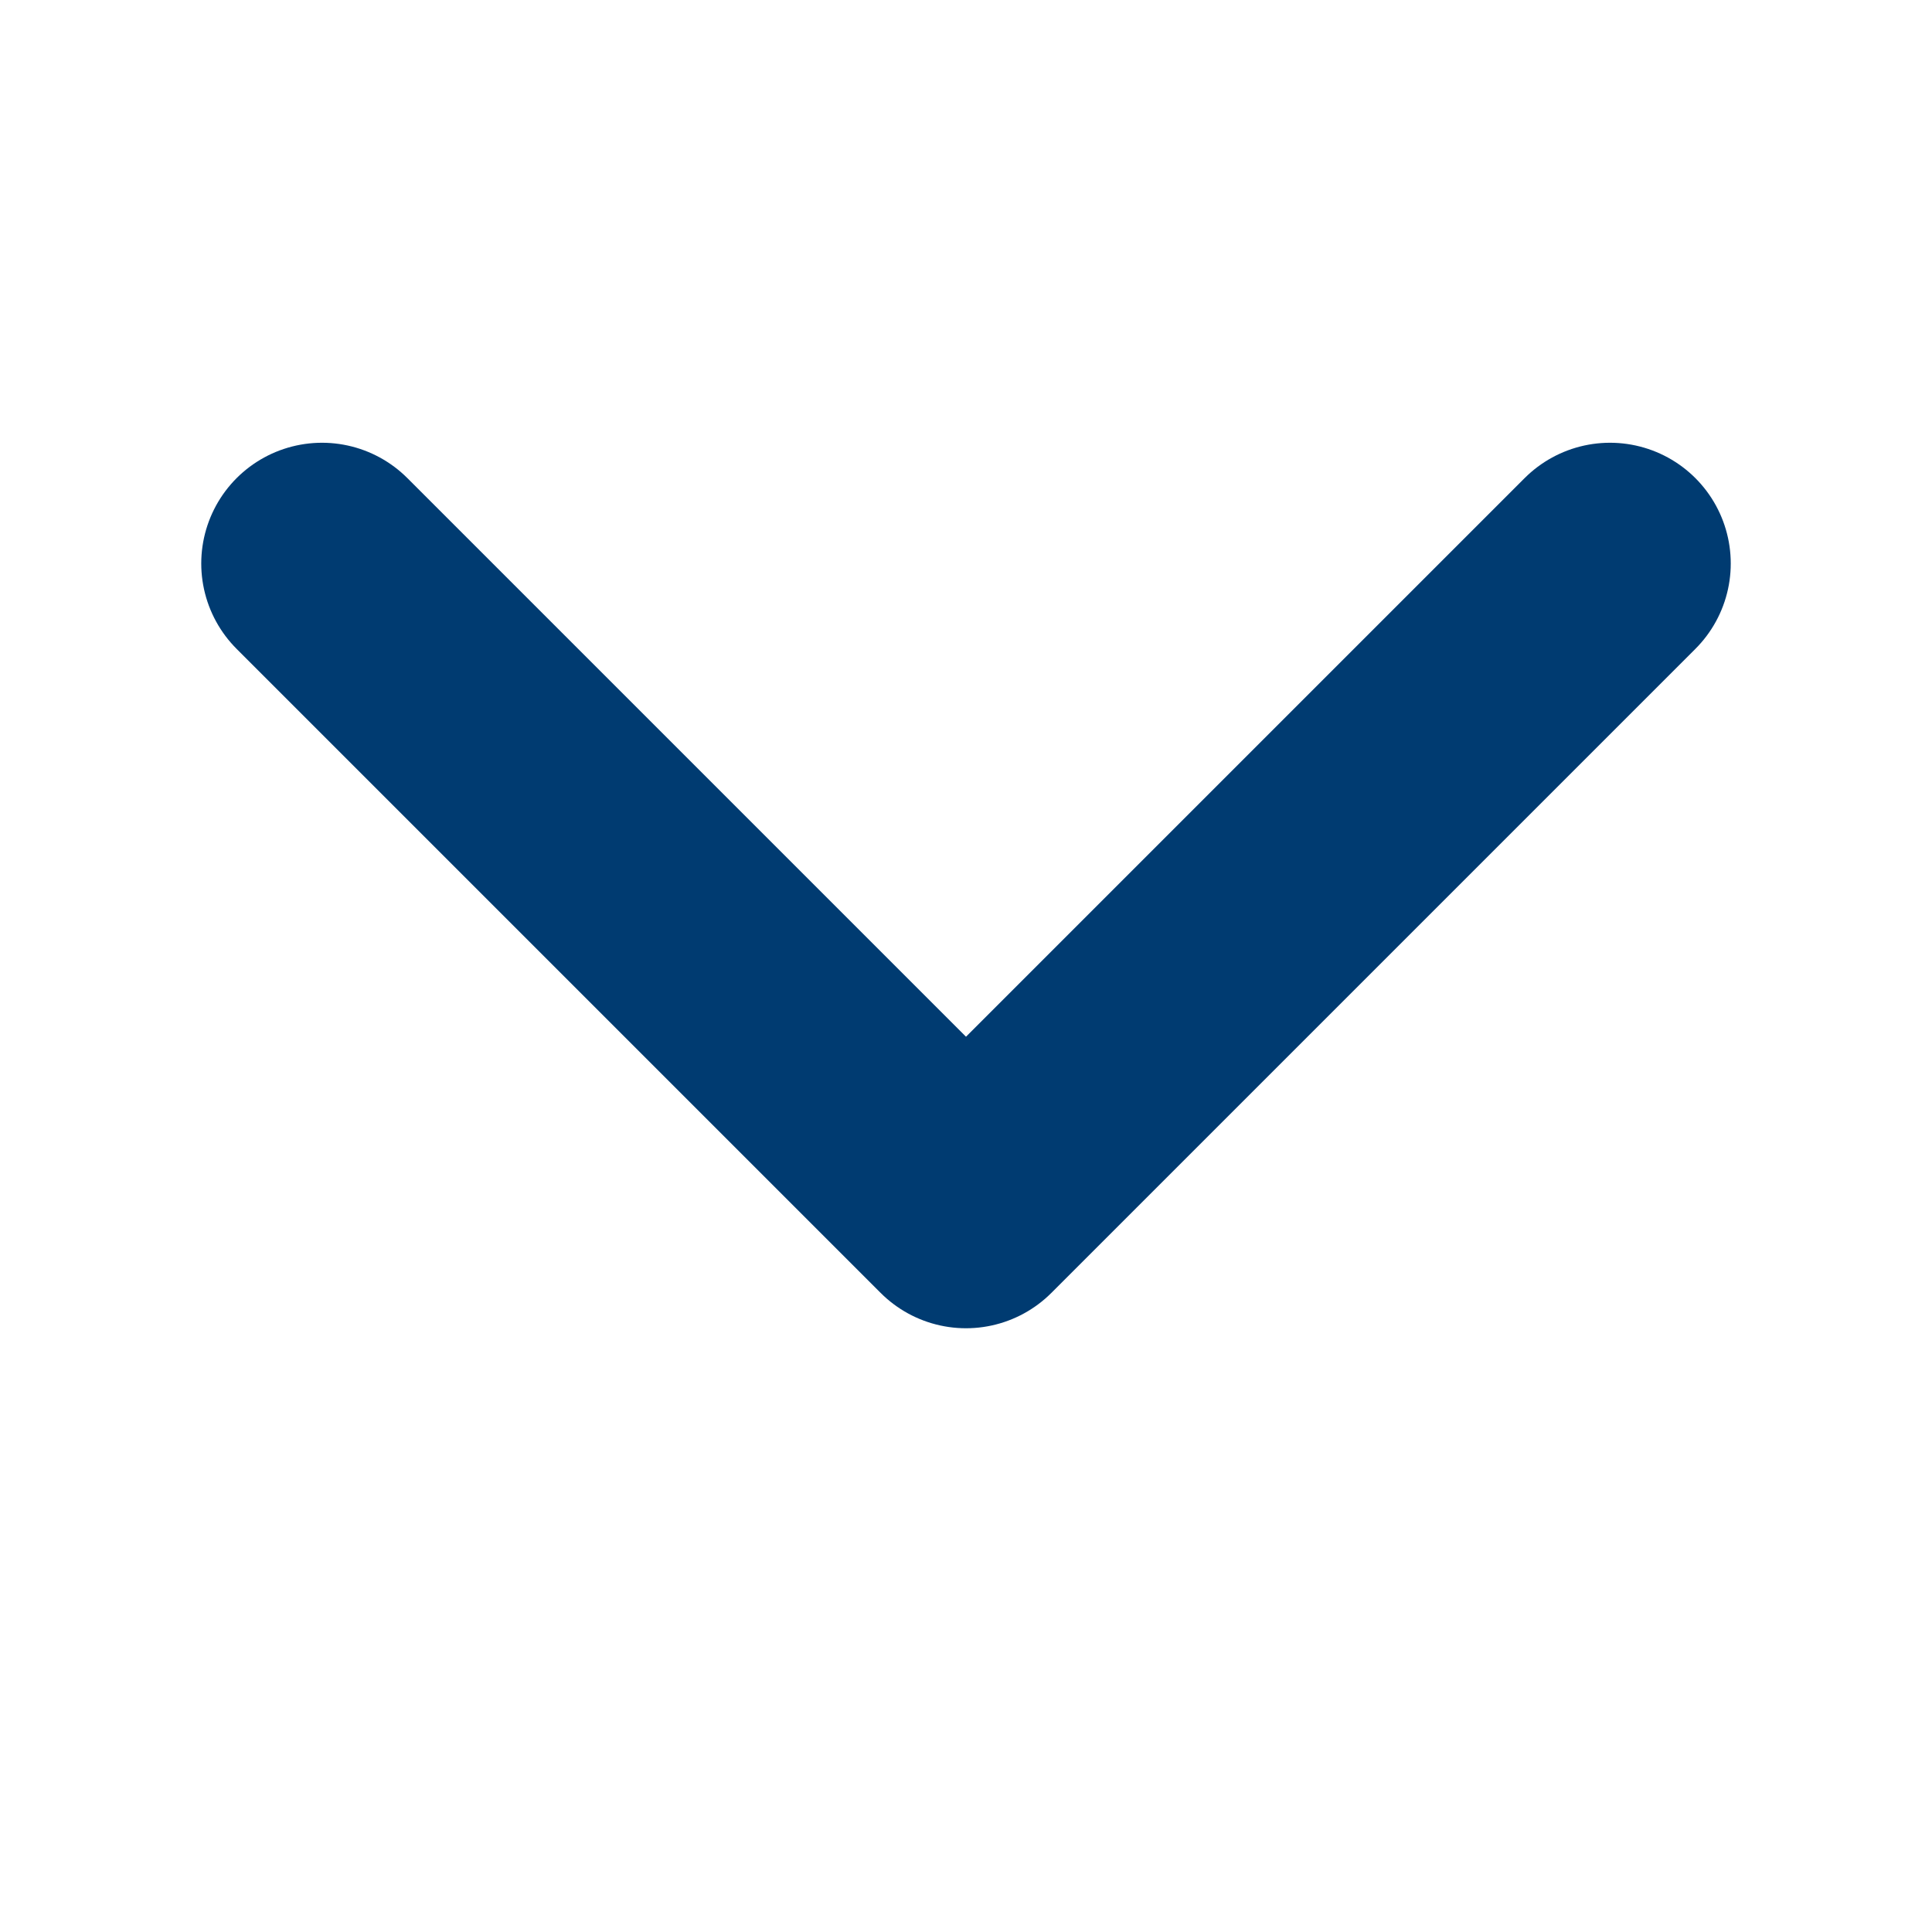
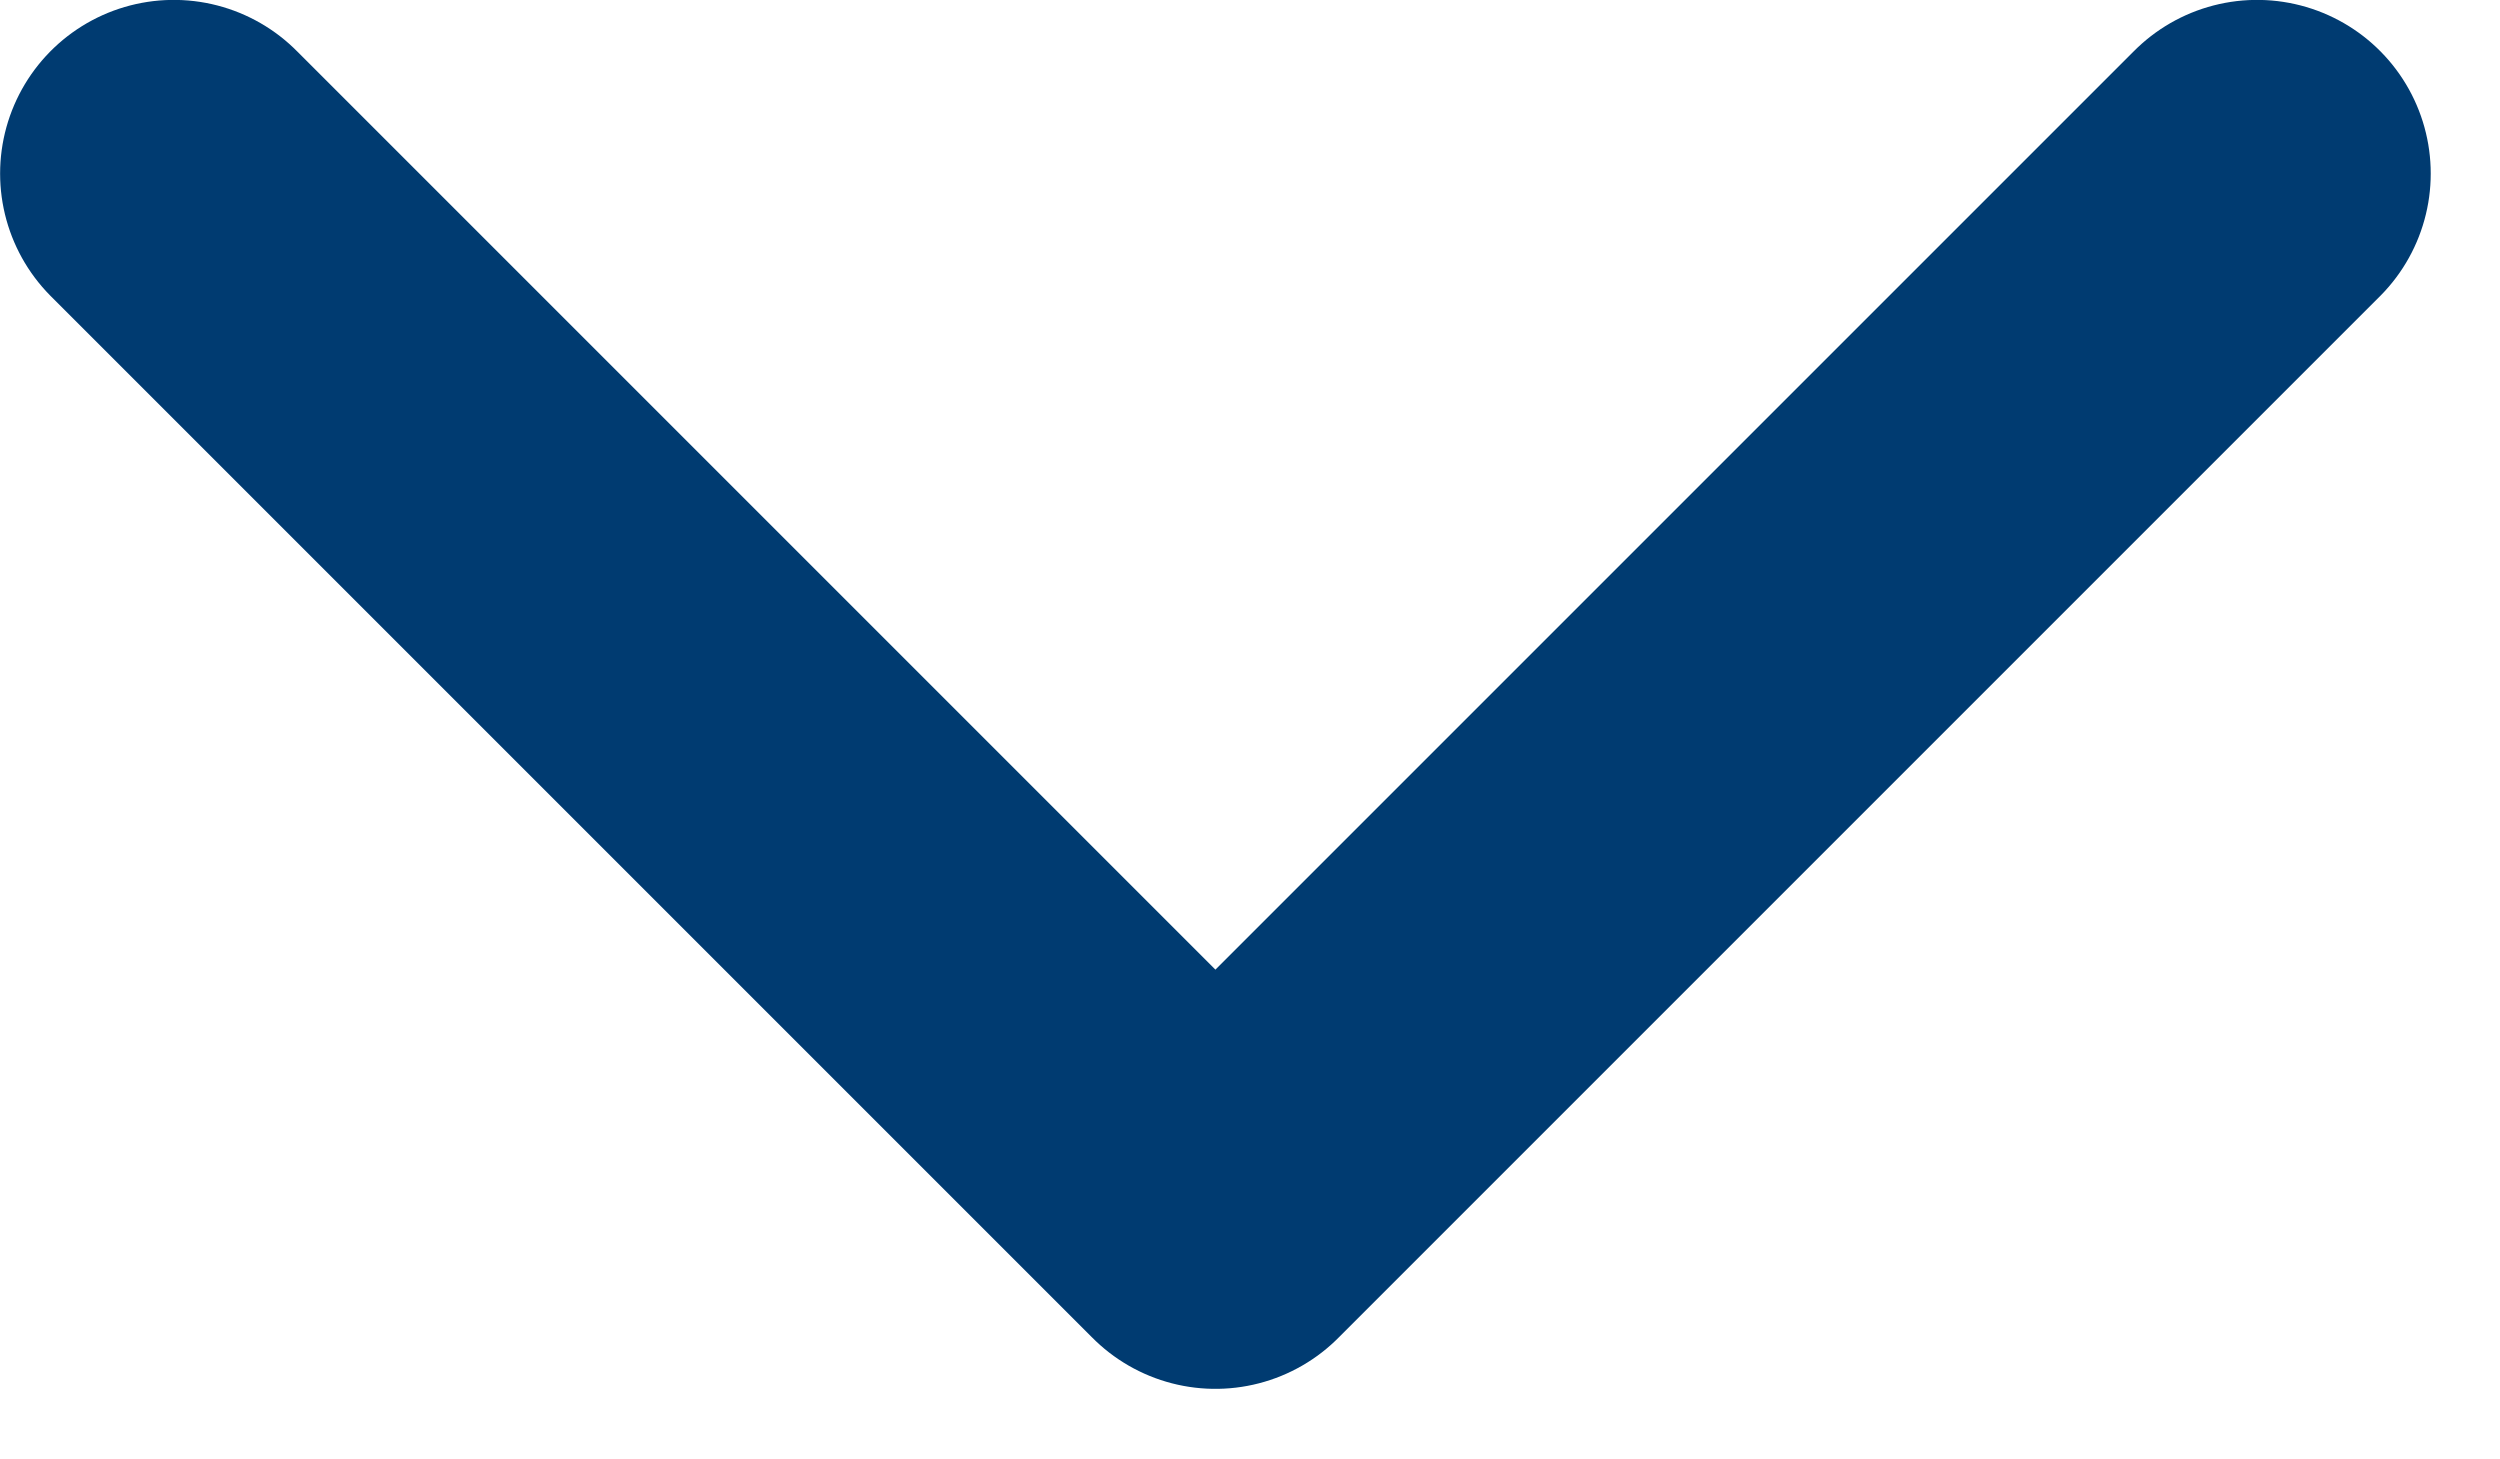
- <svg xmlns="http://www.w3.org/2000/svg" width="24" height="24" viewBox="0 0 24 24" fill="none">
-   <mask id="mask0_10120_1213" style="mask-type:alpha" maskUnits="userSpaceOnUse" x="0" y="0" width="24" height="24">
-     <rect width="24" height="24" fill="#D9D9D9" />
-   </mask>
-   <g mask="url(#mask0_10120_1213)">
-     <path d="M4 7L12 15L20 7" stroke="#003B71" stroke-width="3" stroke-linecap="round" stroke-linejoin="round" />
-   </g>
+ <svg xmlns="http://www.w3.org/2000/svg" width="12" height="7" viewBox="0 0 12 7" fill="none">
+   <path d="M0.834 0.833L5.834 5.833L10.834 0.833" stroke="#003B71" stroke-width="1.667" stroke-linecap="round" stroke-linejoin="round" />
</svg>
